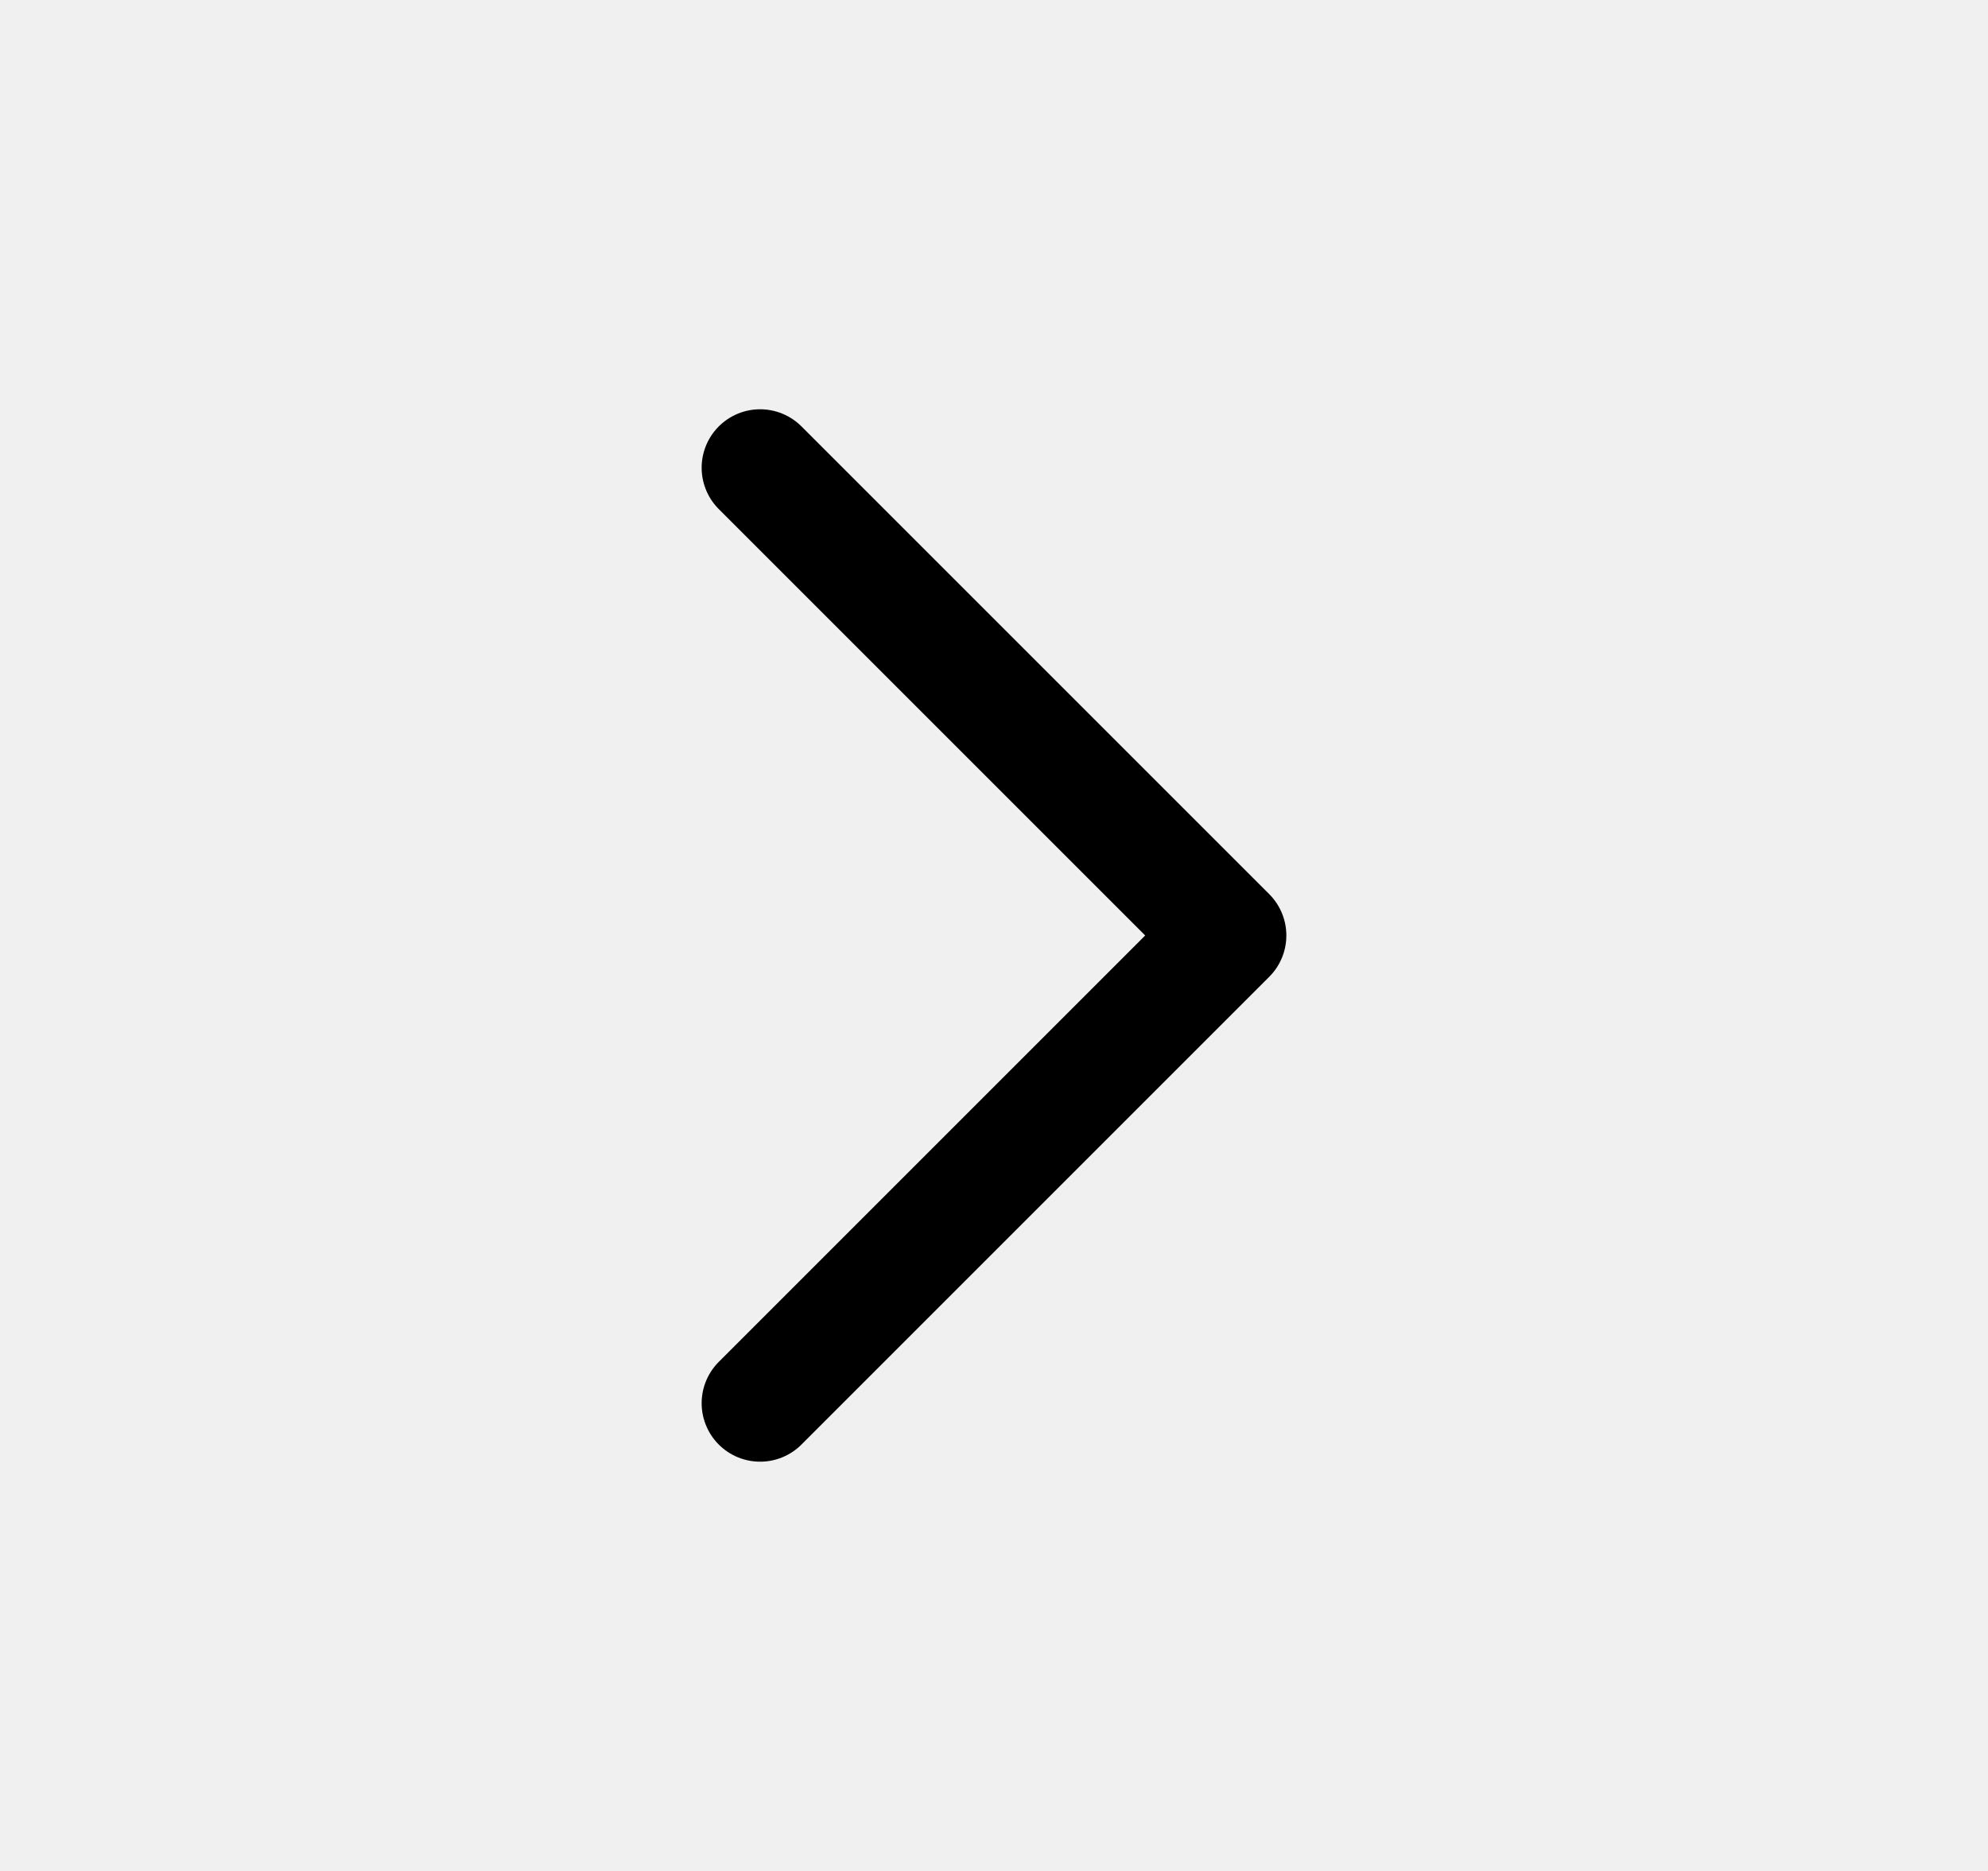
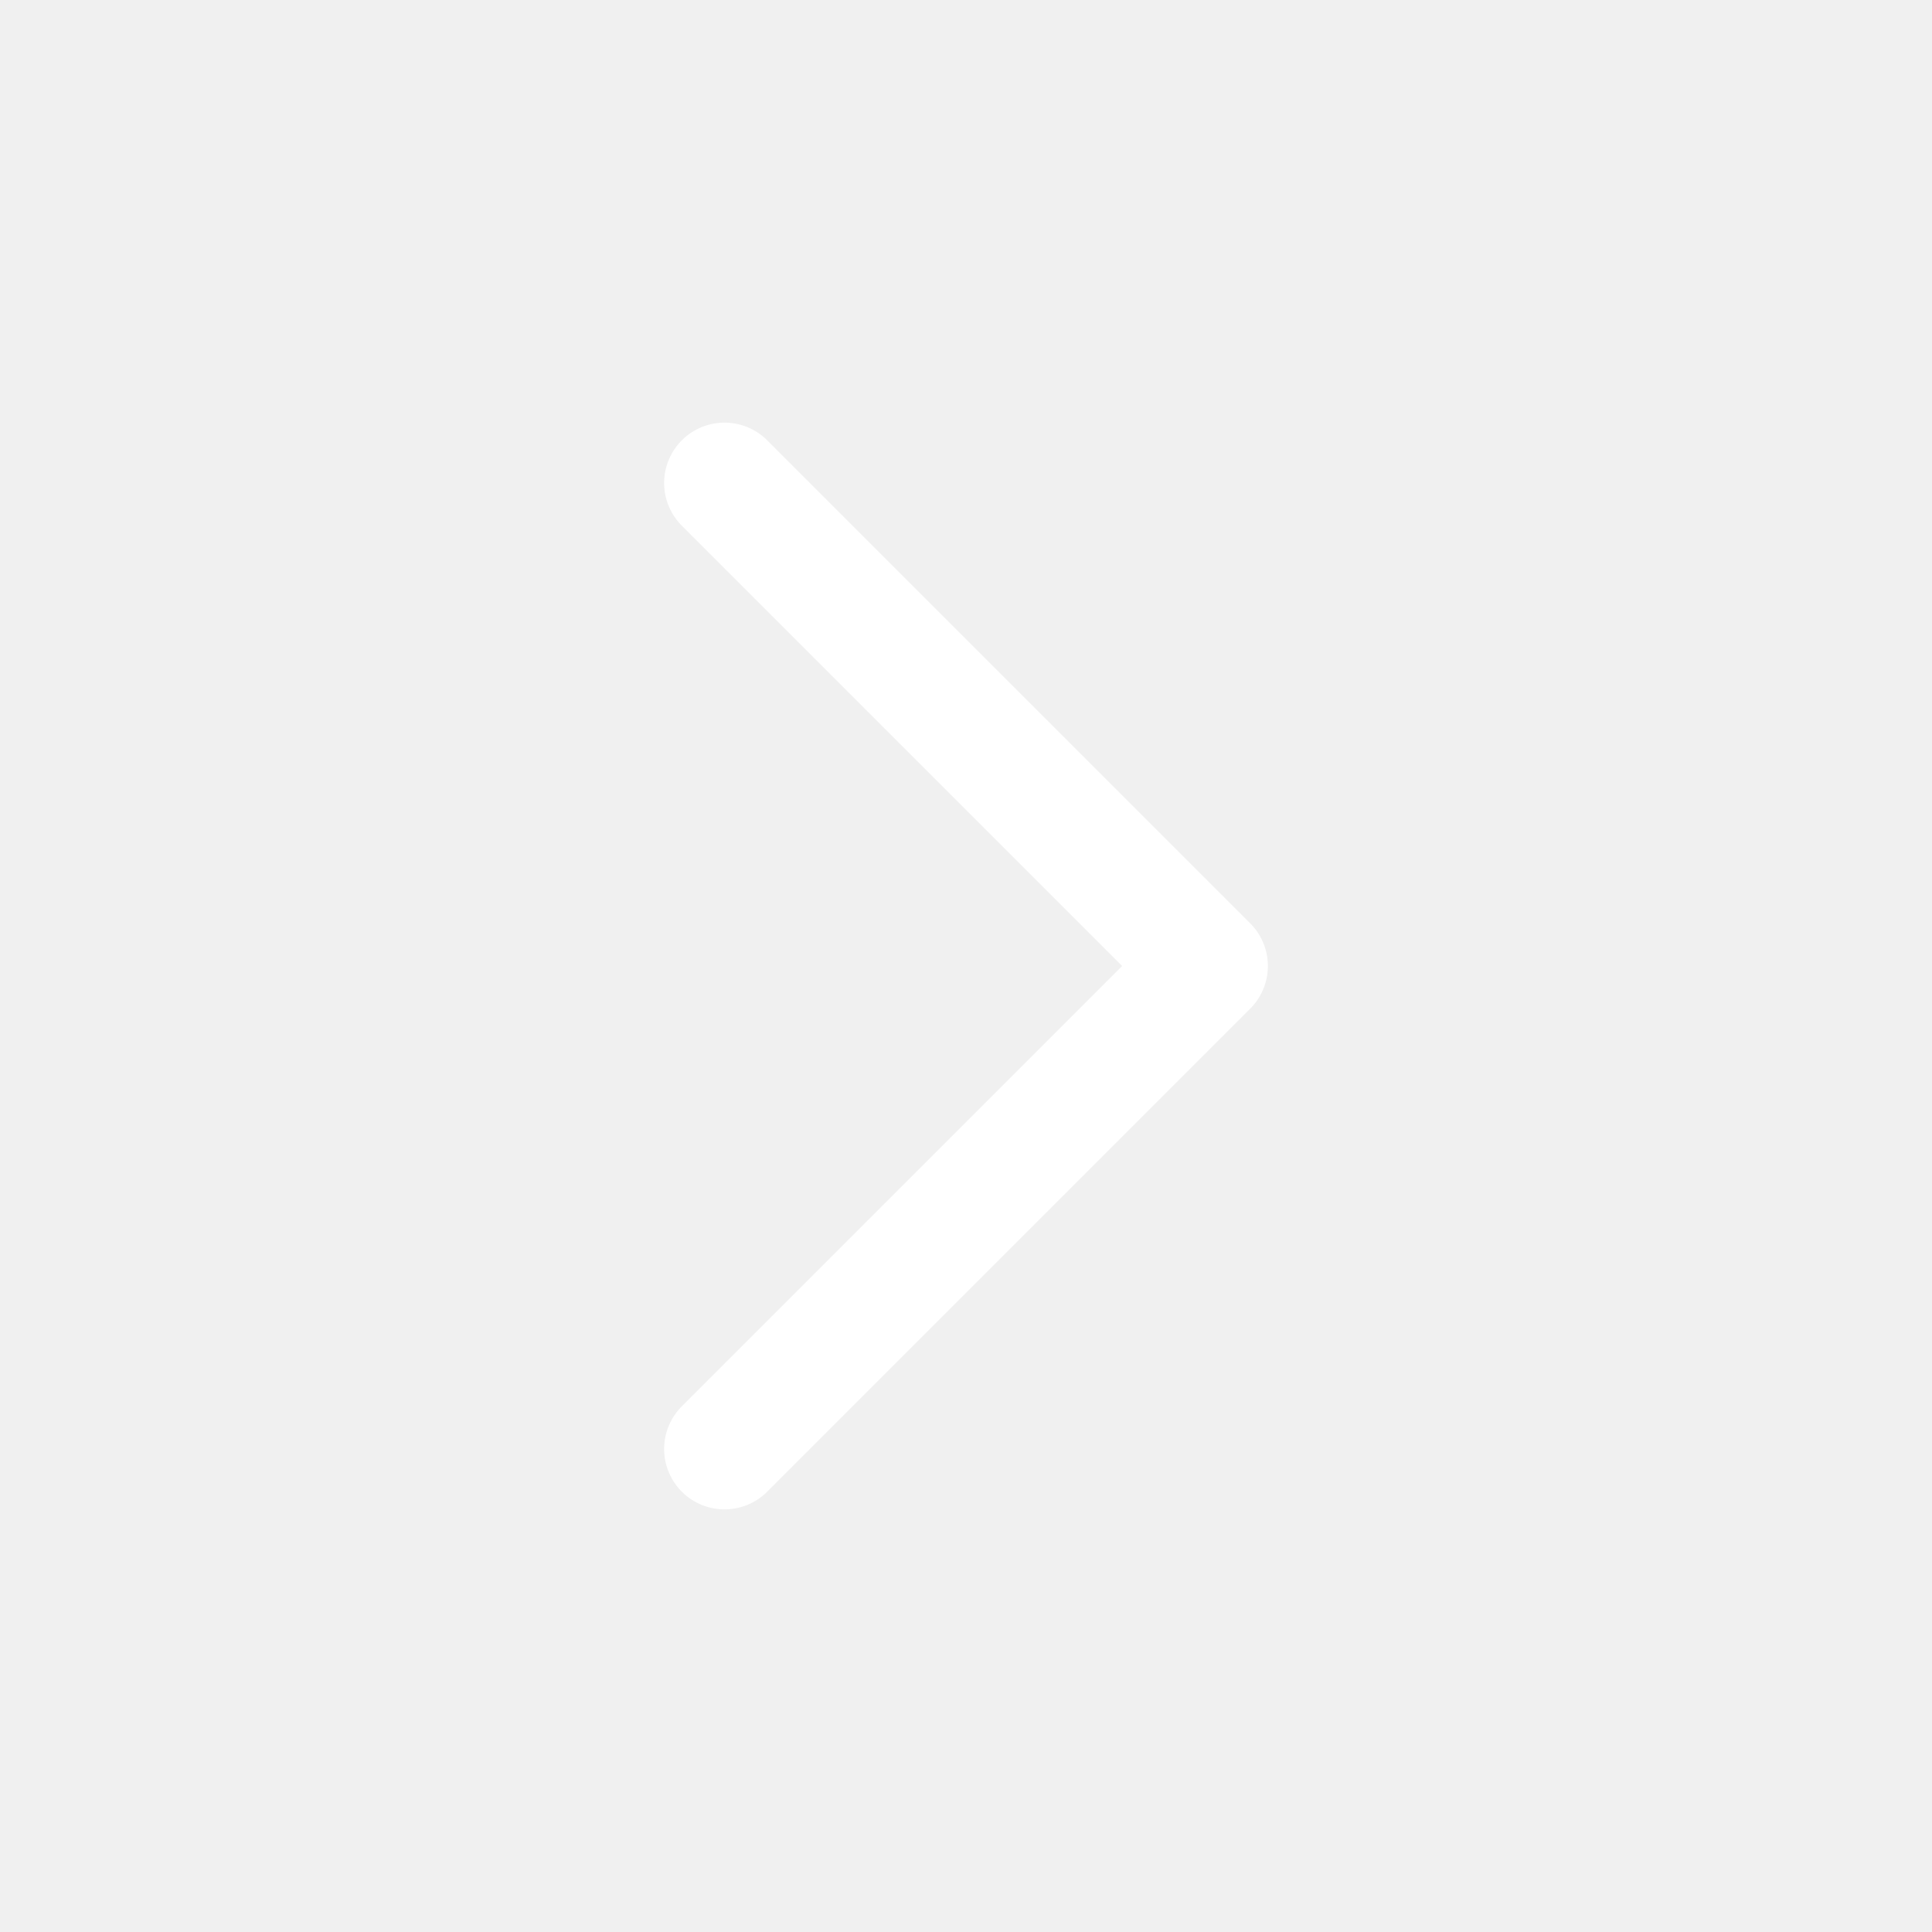
- <svg xmlns="http://www.w3.org/2000/svg" width="17" height="16" viewBox="0 0 17 16" fill="none">
-   <path d="M6.5 4L10.5 8L6.5 12" stroke="black" stroke-linecap="round" stroke-linejoin="round" />
+ <svg xmlns="http://www.w3.org/2000/svg" width="24" height="24" viewBox="0 0 24 24" fill="none">
+   <path d="M9 18L15 12L9 6" stroke="white" stroke-width="1.5" stroke-linecap="round" stroke-linejoin="round" />
</svg>
